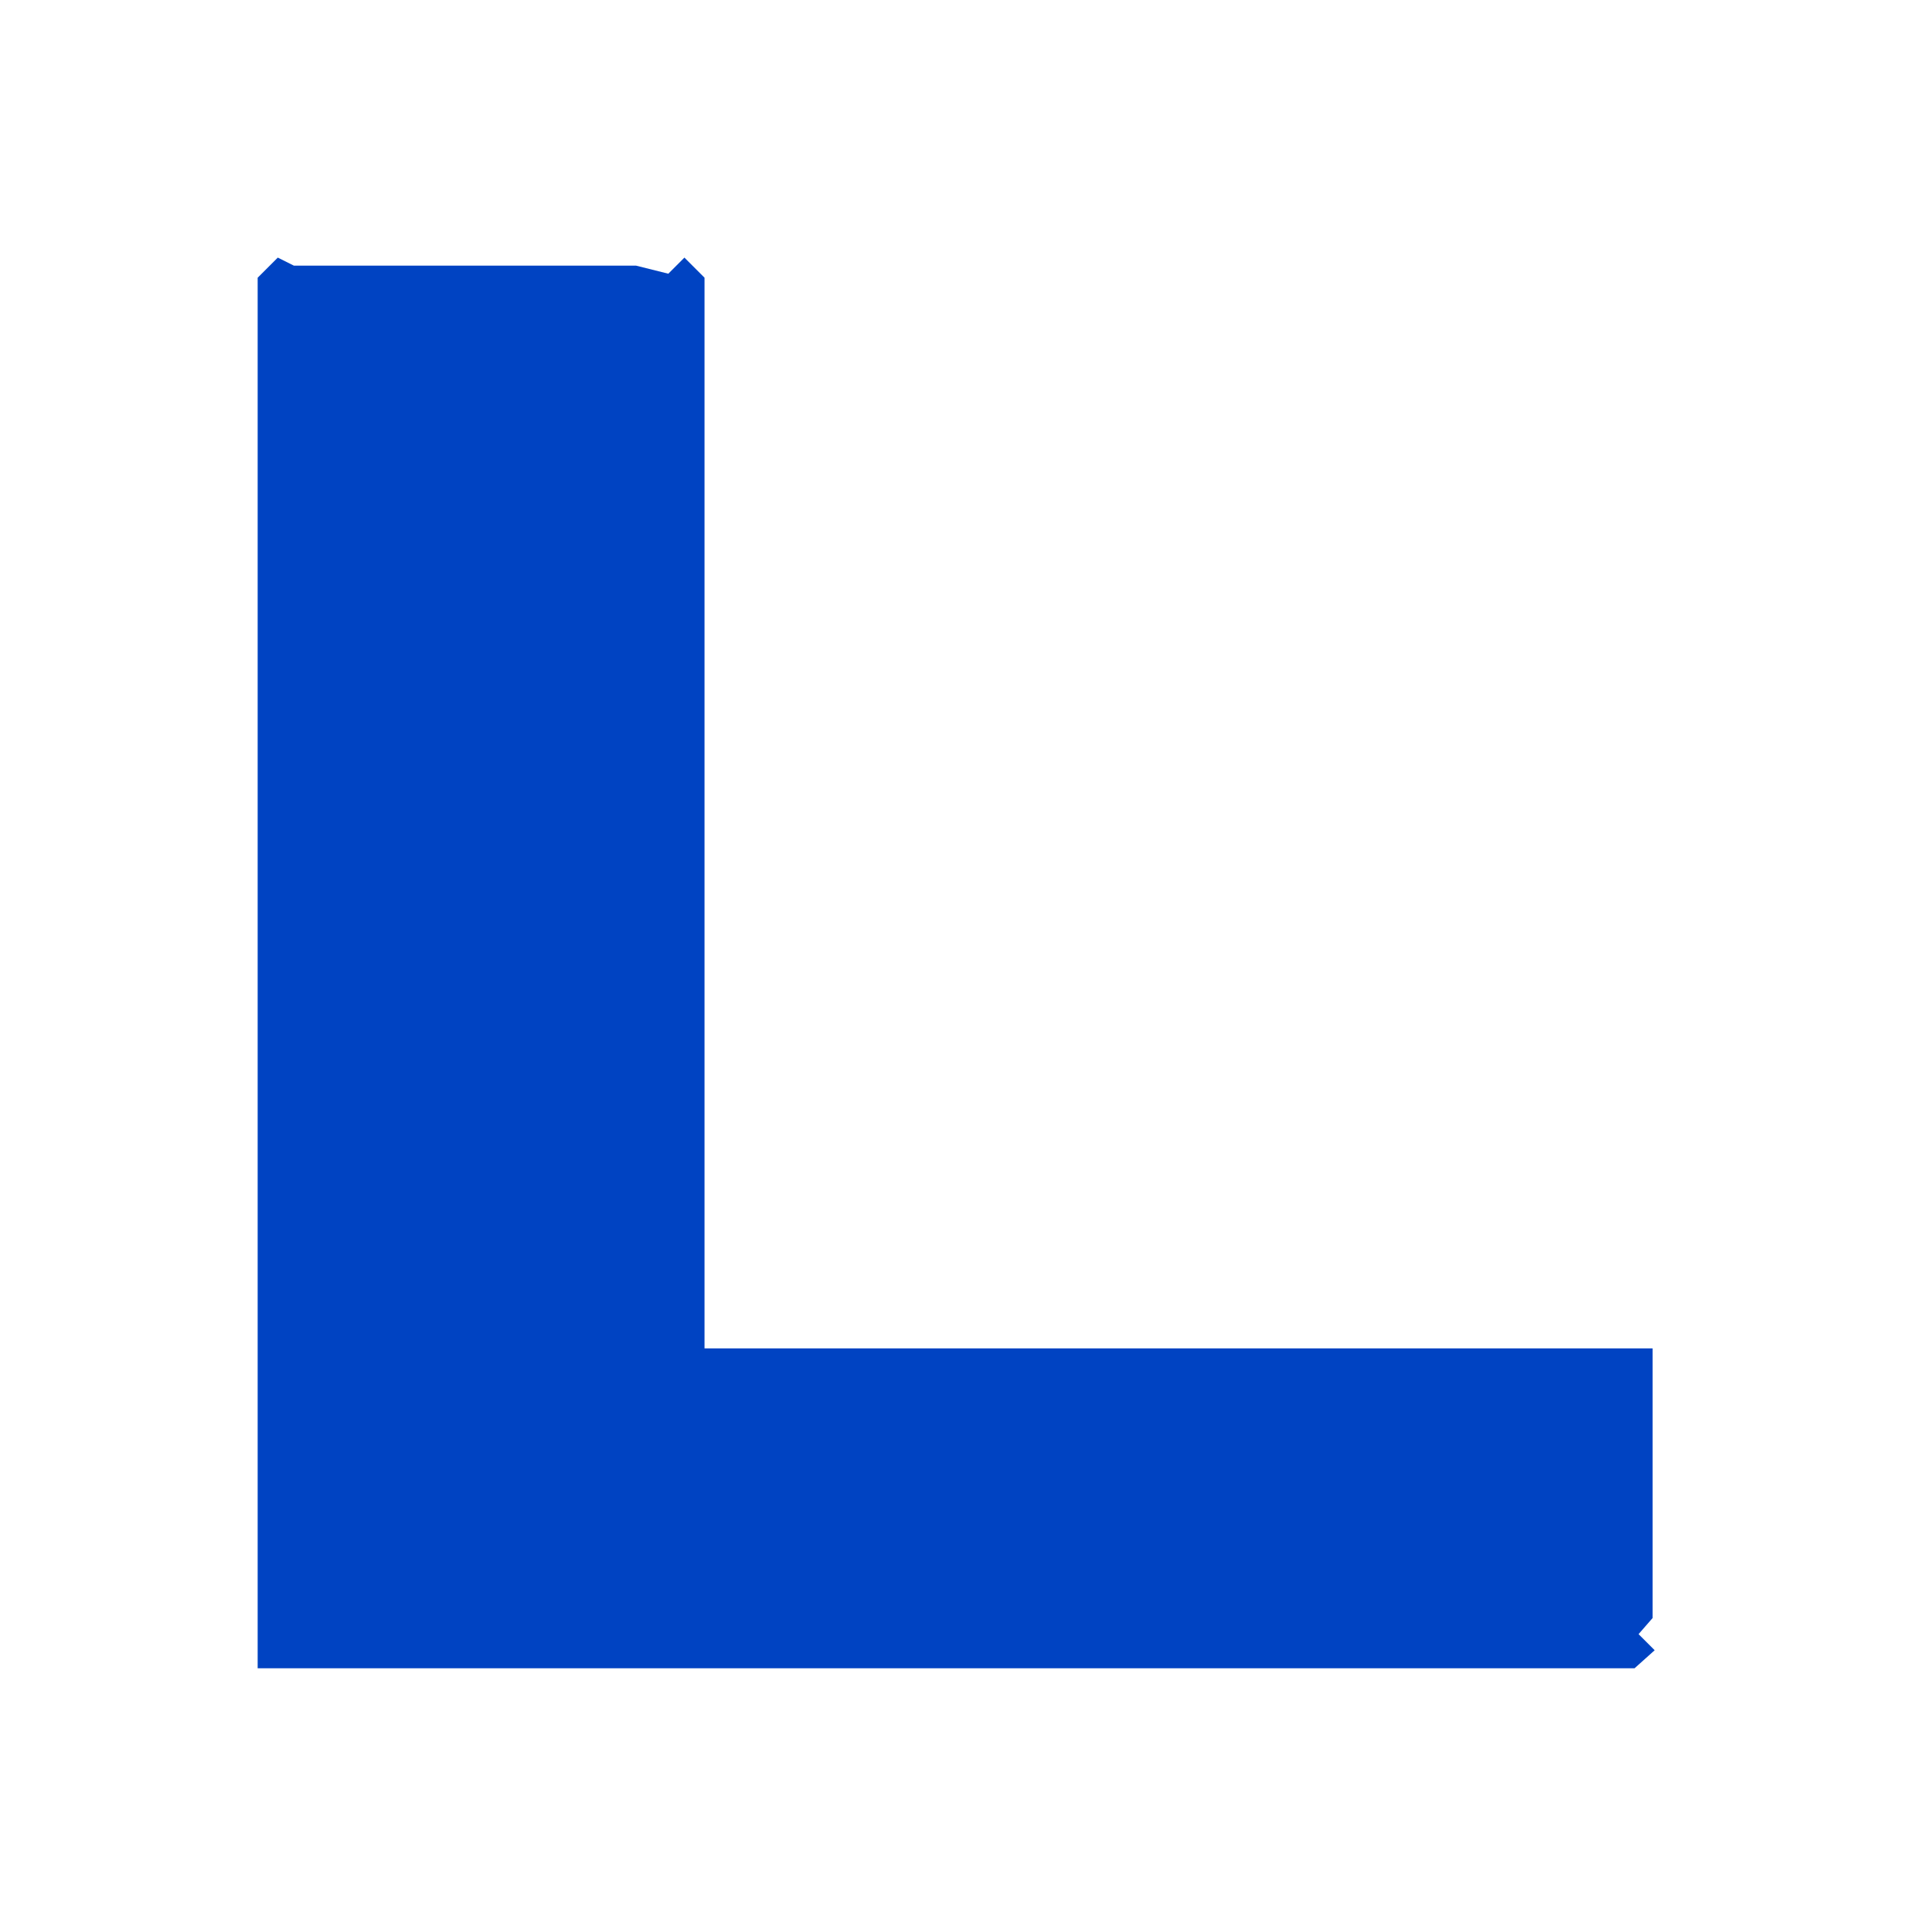
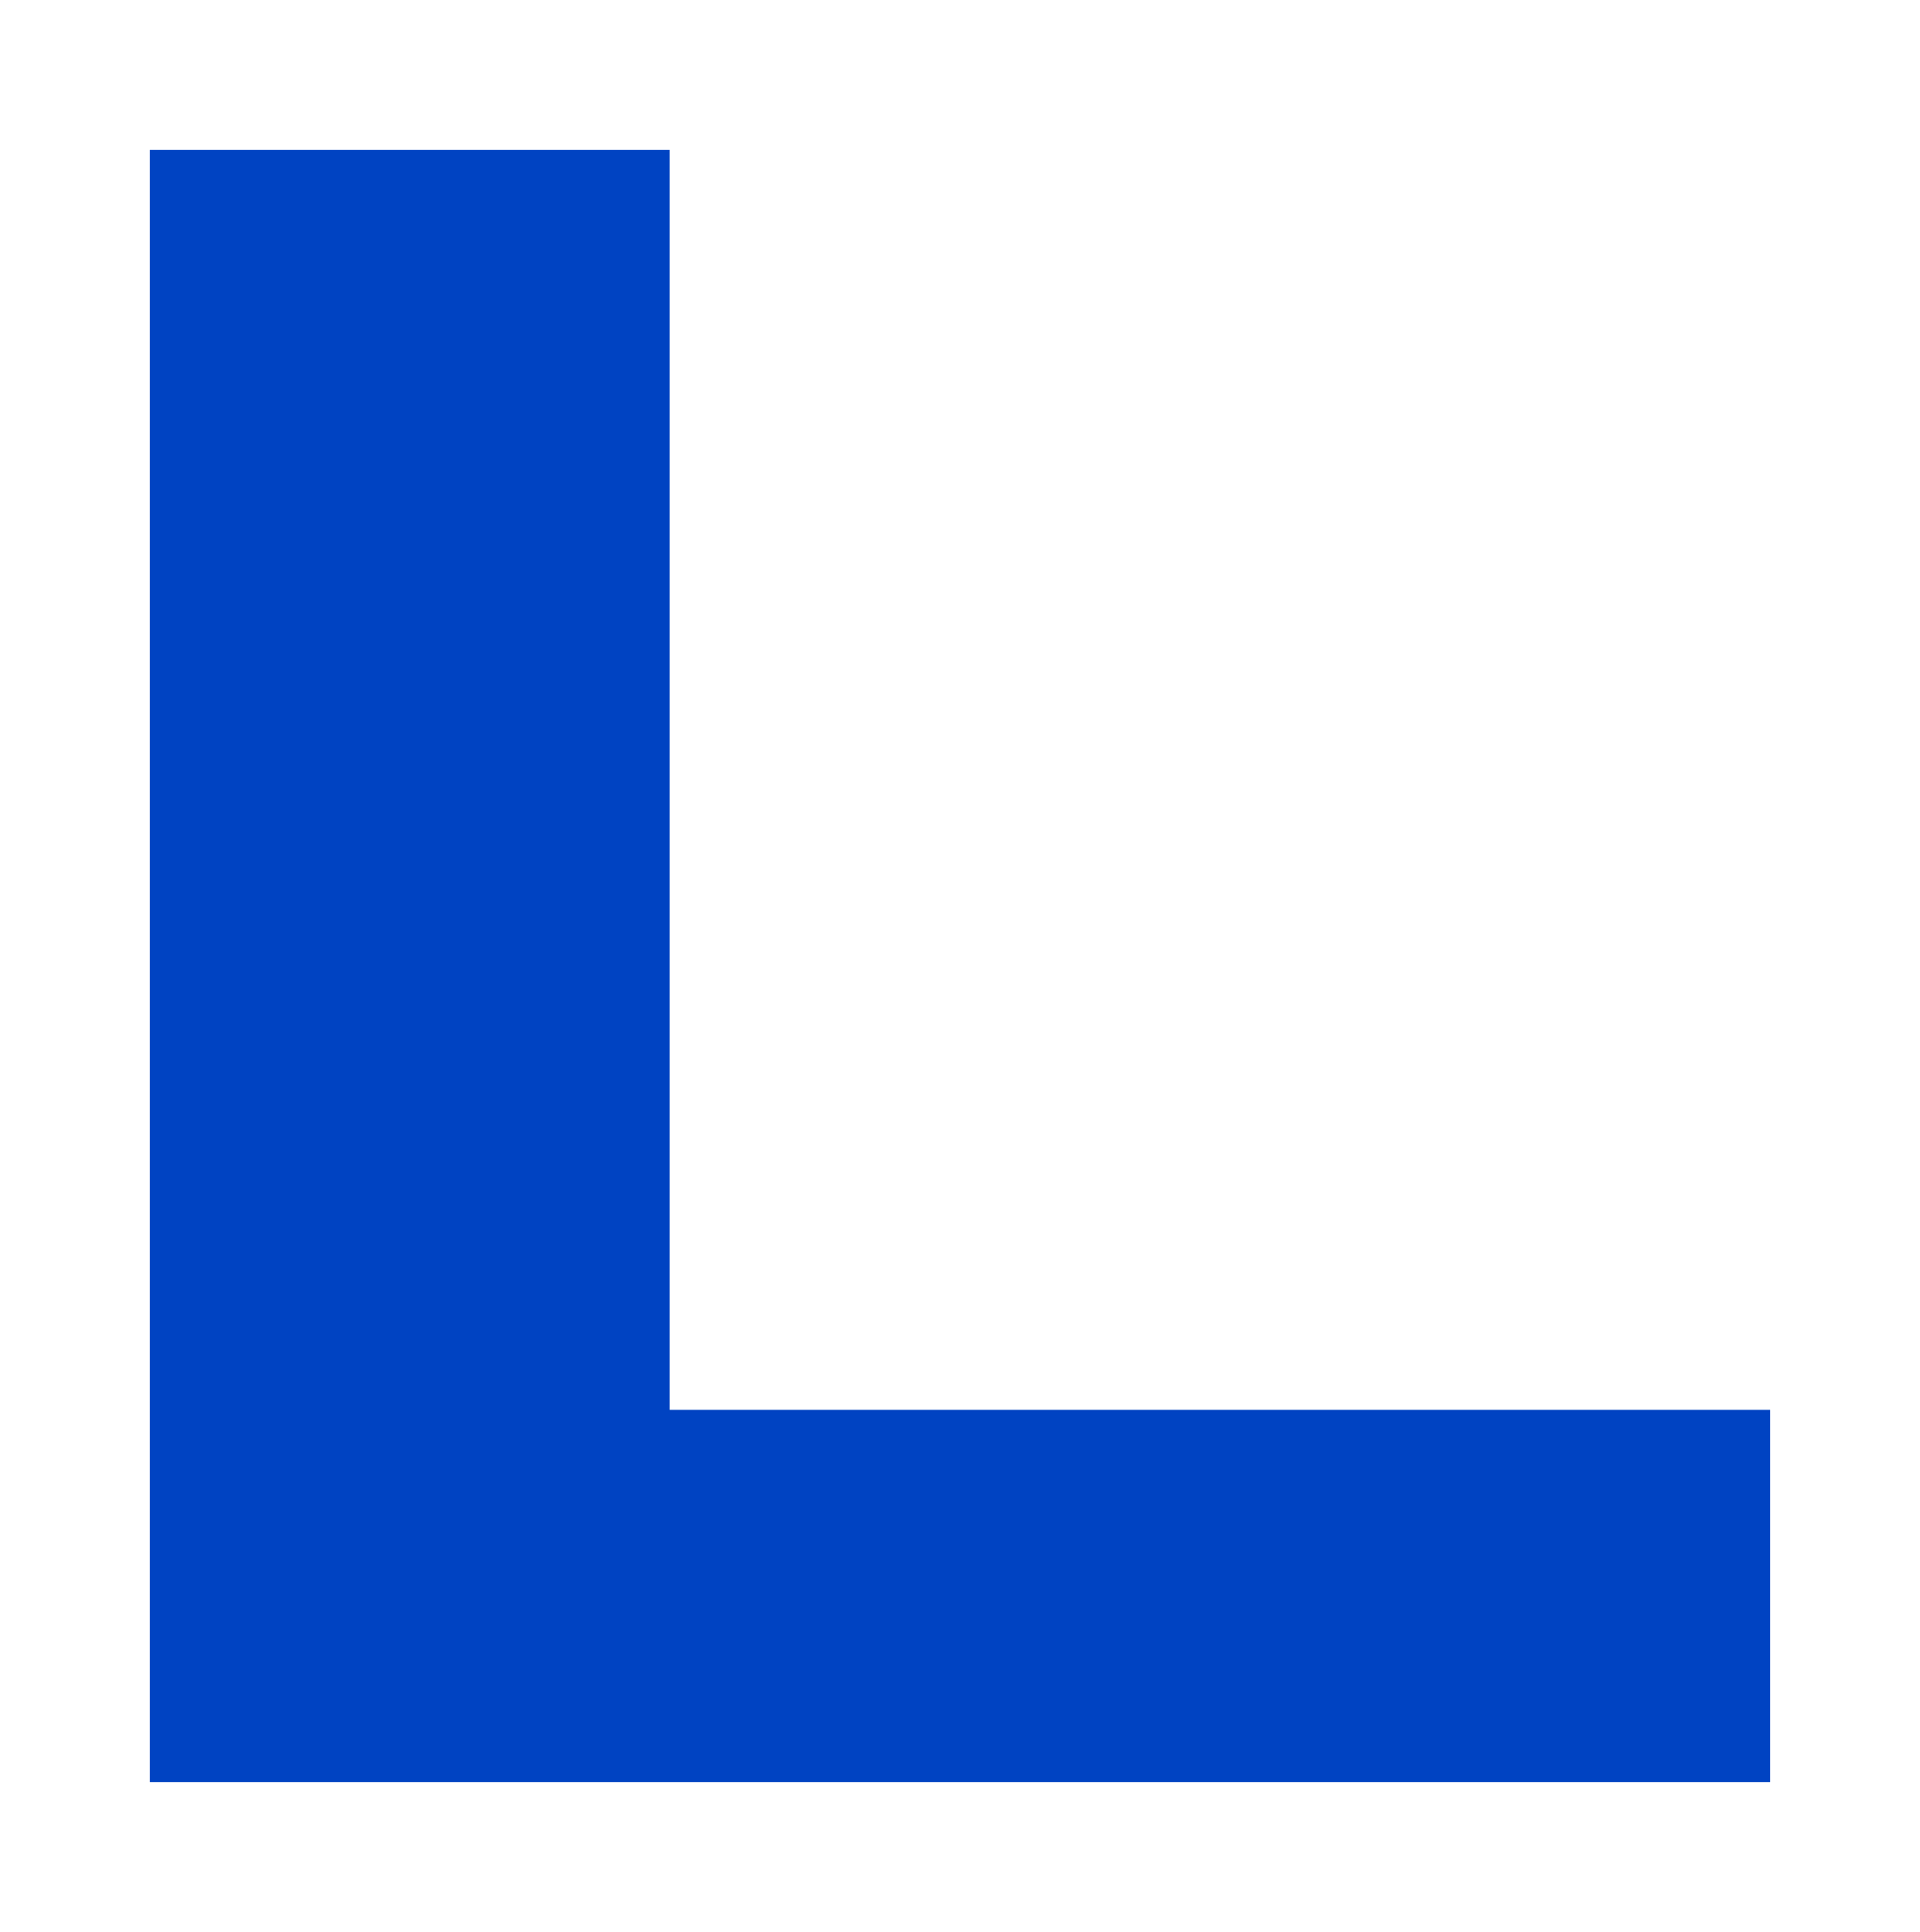
- <svg xmlns="http://www.w3.org/2000/svg" viewBox="1786 475 119 120" width="119" height="120">
-   <g id="17_Sub_L_10">
-     <path d="M 1803.25 491.0 L 1802.0 492.25 L 1802.0 578.62 L 1887.5 578.62 L 1888.75 577.5 L 1887.75 576.5 L 1888.62 575.5 L 1888.62 558.75 L 1829.75 558.75 L 1829.75 492.25 L 1828.5 491.0 L 1827.5 492.0 L 1825.5 491.5 L 1804.25 491.5 Z" fill="#0043C2" fill-rule="evenodd" />
+ <svg xmlns="http://www.w3.org/2000/svg" viewBox="1794.0 483.5 102.5 103.12">
+   <g id="17_Sub_L_10" data-layer-name="17_Sub_L_10">
+     <path fill="#0043C2" fill-rule="evenodd" d="M 1802 491.5 L 1829.75 491.5 L 1829.75 558.75 L 1888.5 558.75 L 1888.5 578.62 L 1802 578.62 Z" />
  </g>
</svg>
